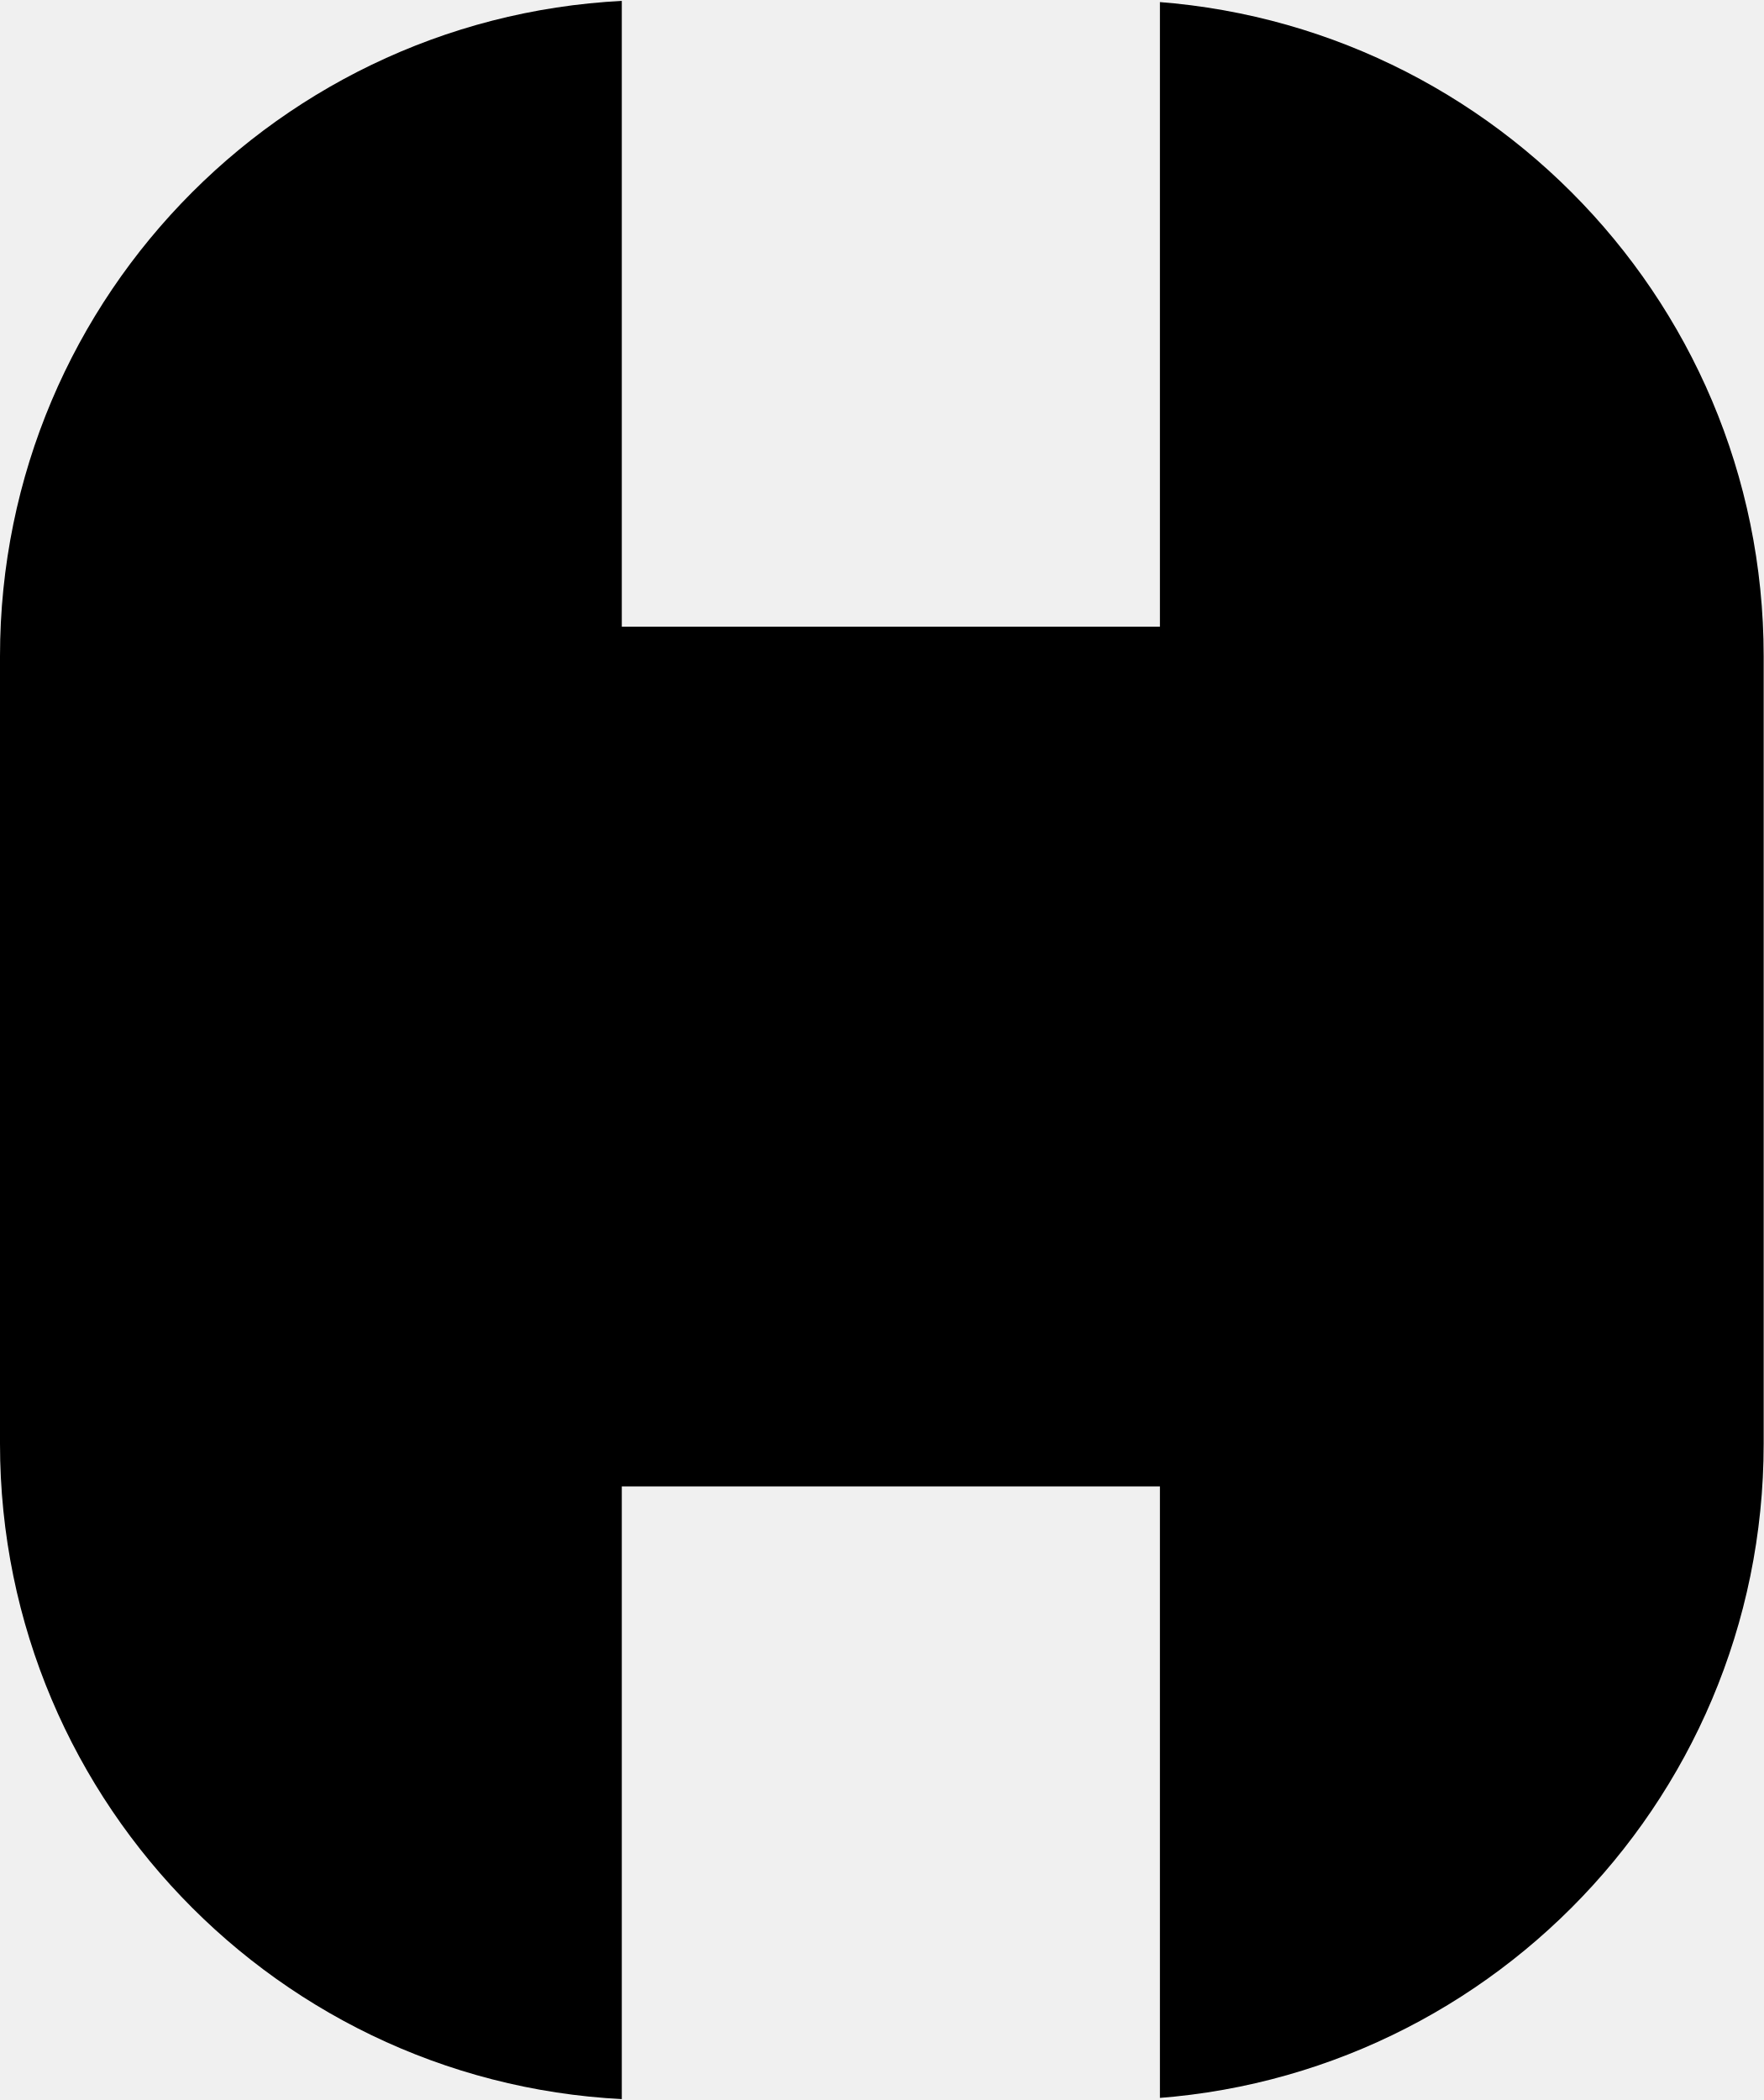
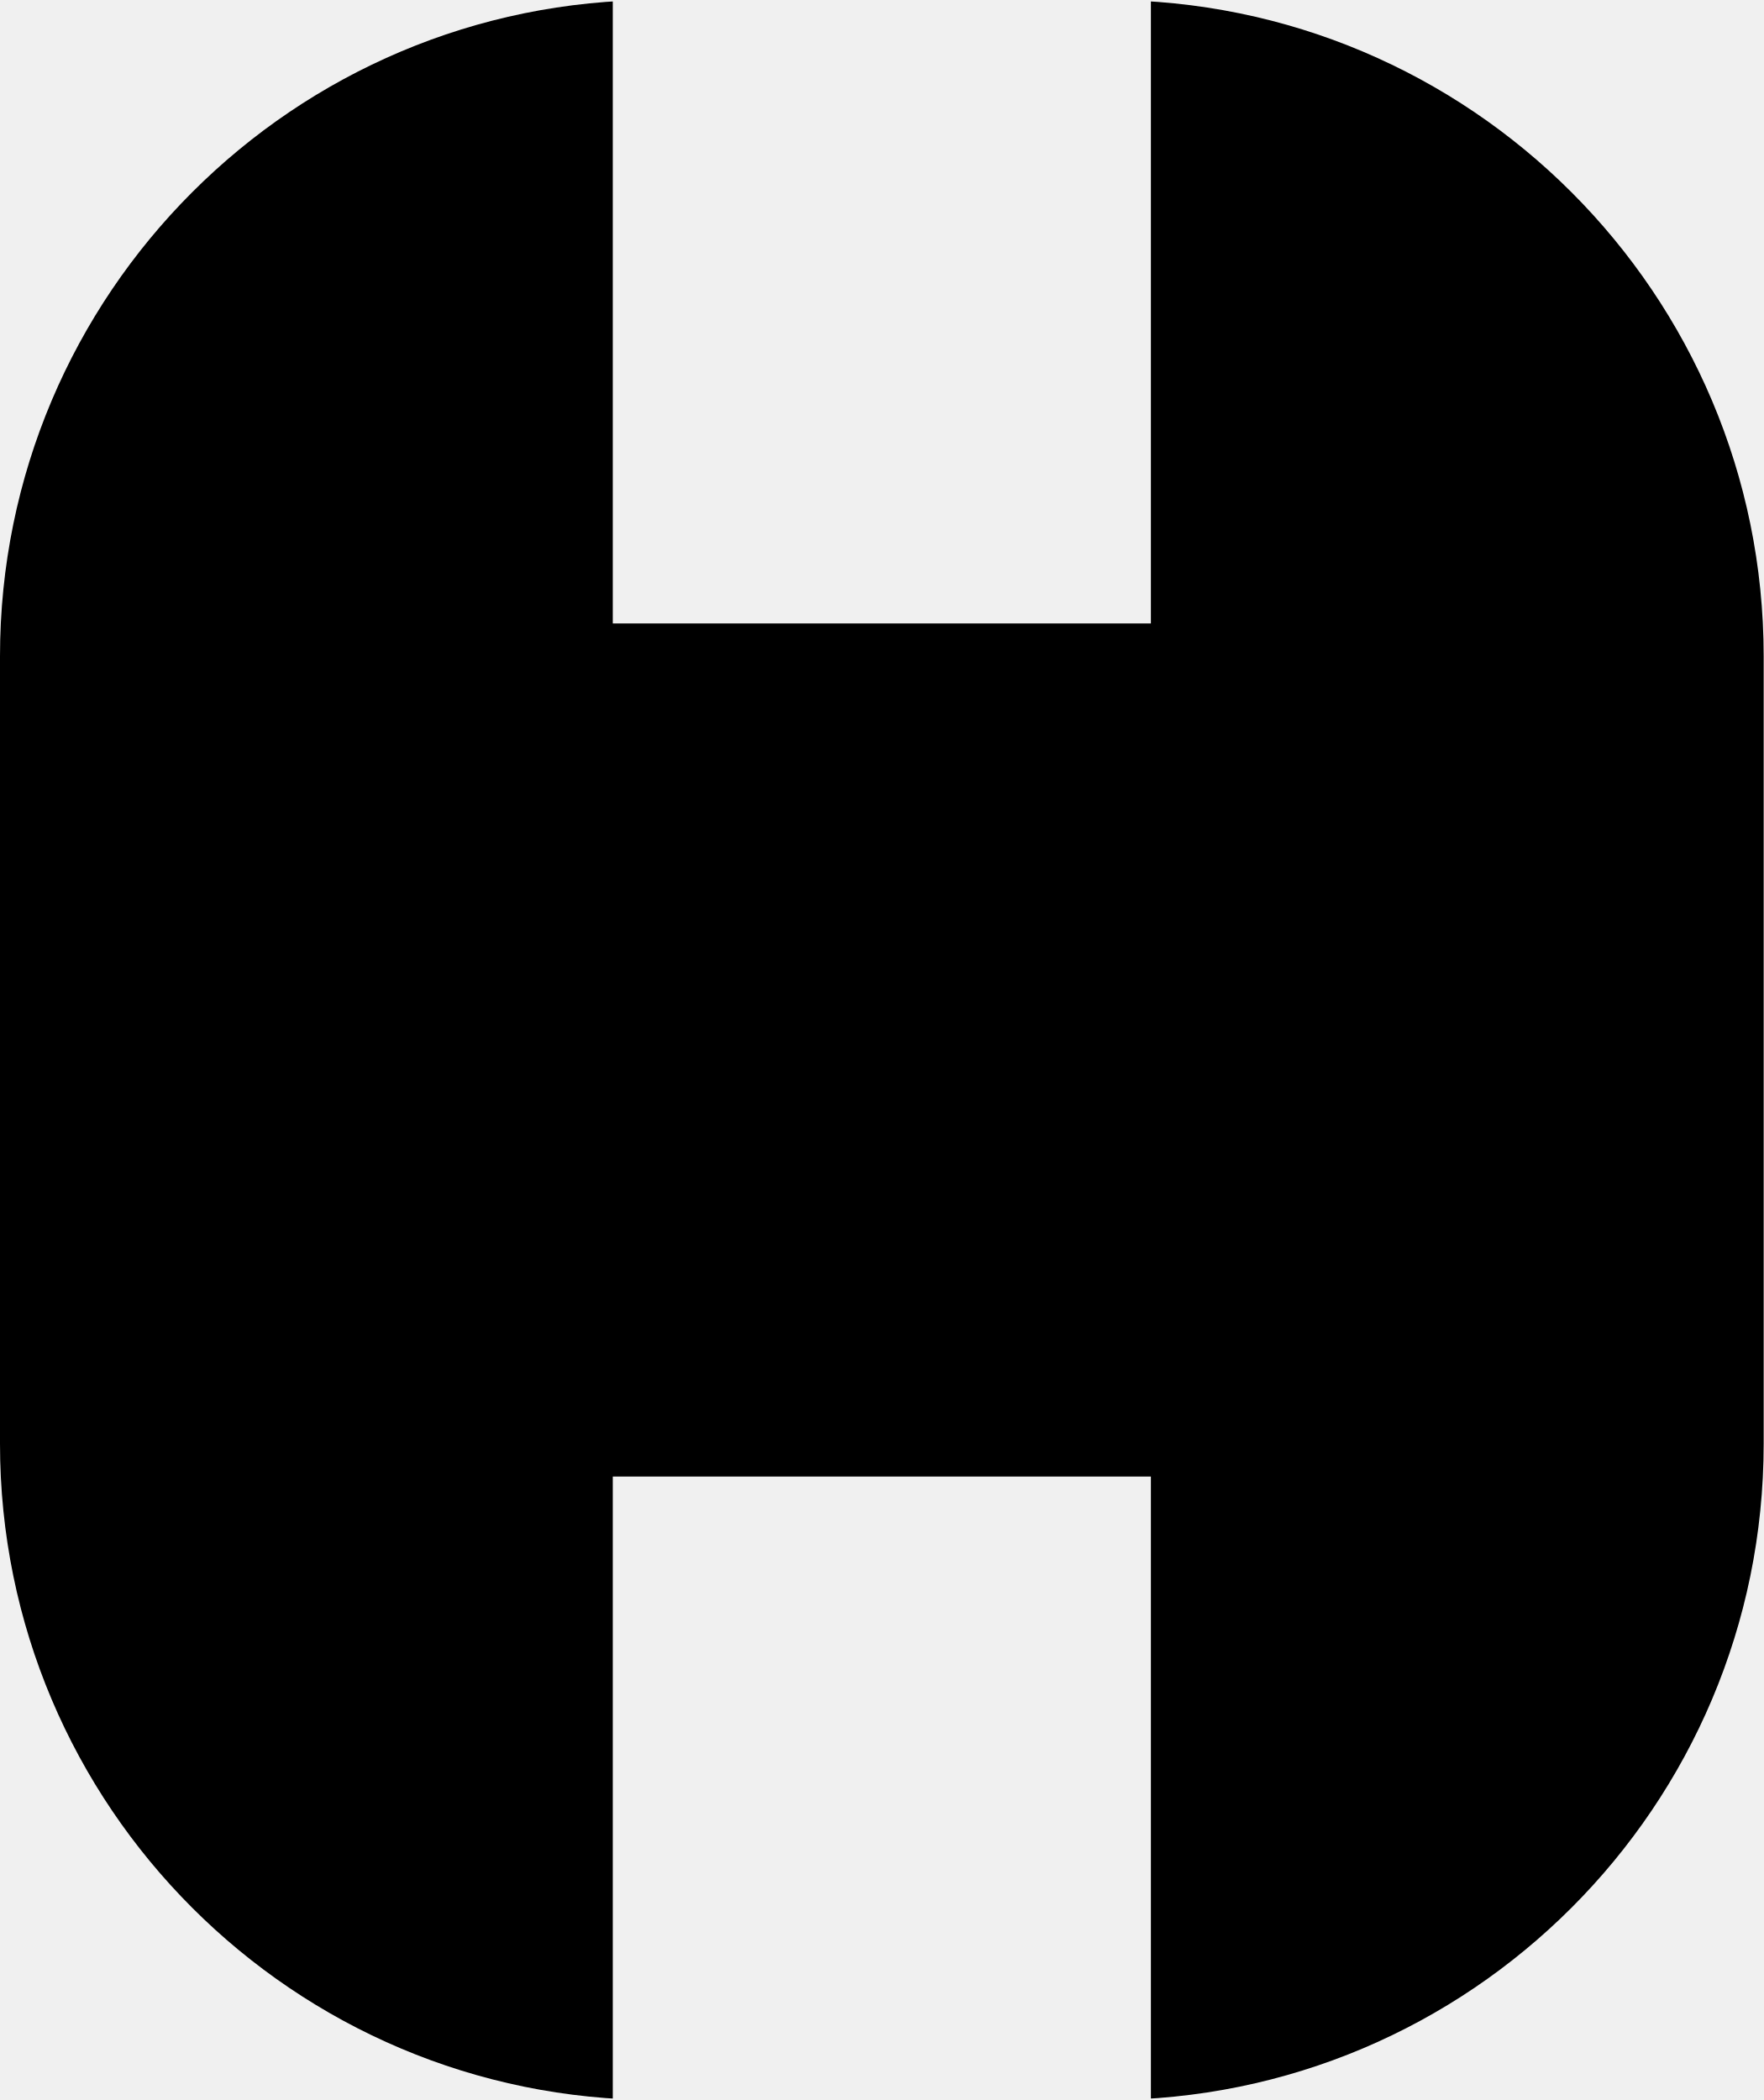
<svg xmlns="http://www.w3.org/2000/svg" width="215" height="256" viewBox="0 0 215 256" fill="none">
  <g clip-path="url(#clip0_1_2)">
-     <path d="M141.4 406V181.2H75.8V406H-33.8V-144.4H75.8V76.4H141.4V-144.4H251.8V406H141.4Z" fill="black" />
+     <path d="M140.3 406V180H74.7V406H-34.9V-150H74.7V76H140.3V-150H249.9V406H140.3Z" fill="black" />
  </g>
  <defs>
    <clipPath id="clip0_1_2">
      <rect width="215" height="256" rx="80" fill="white" />
    </clipPath>
  </defs>
</svg>
